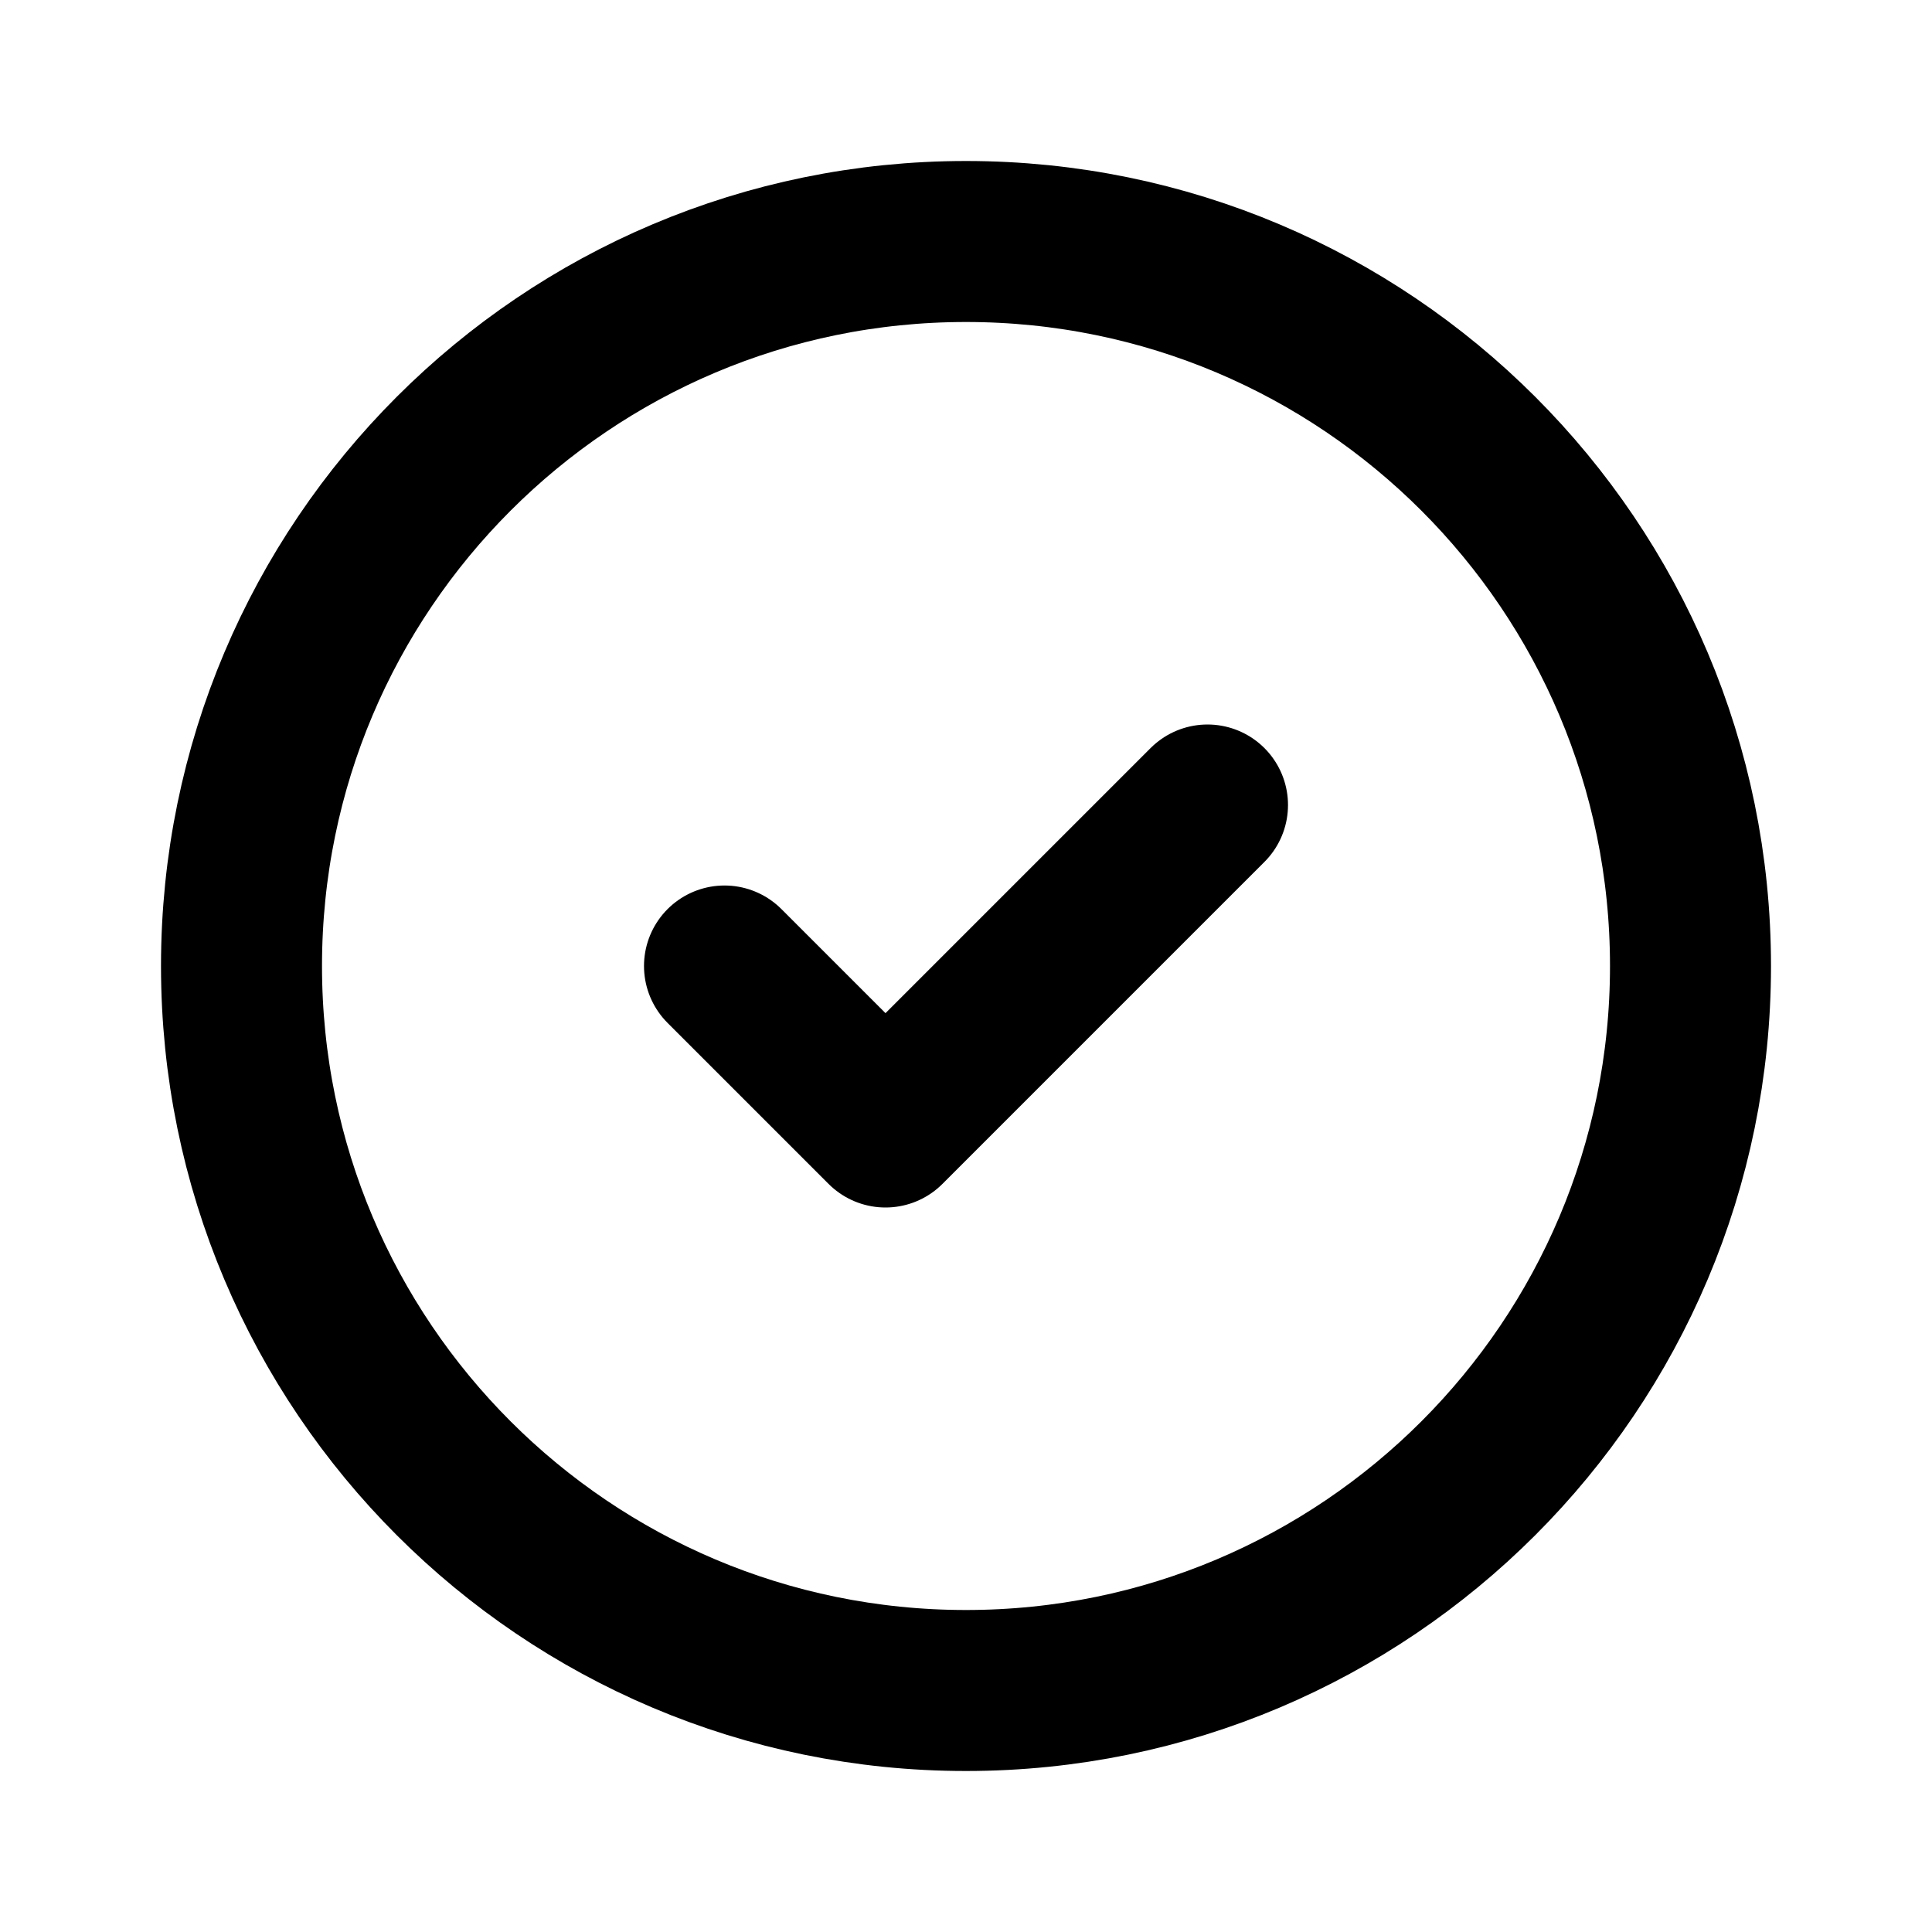
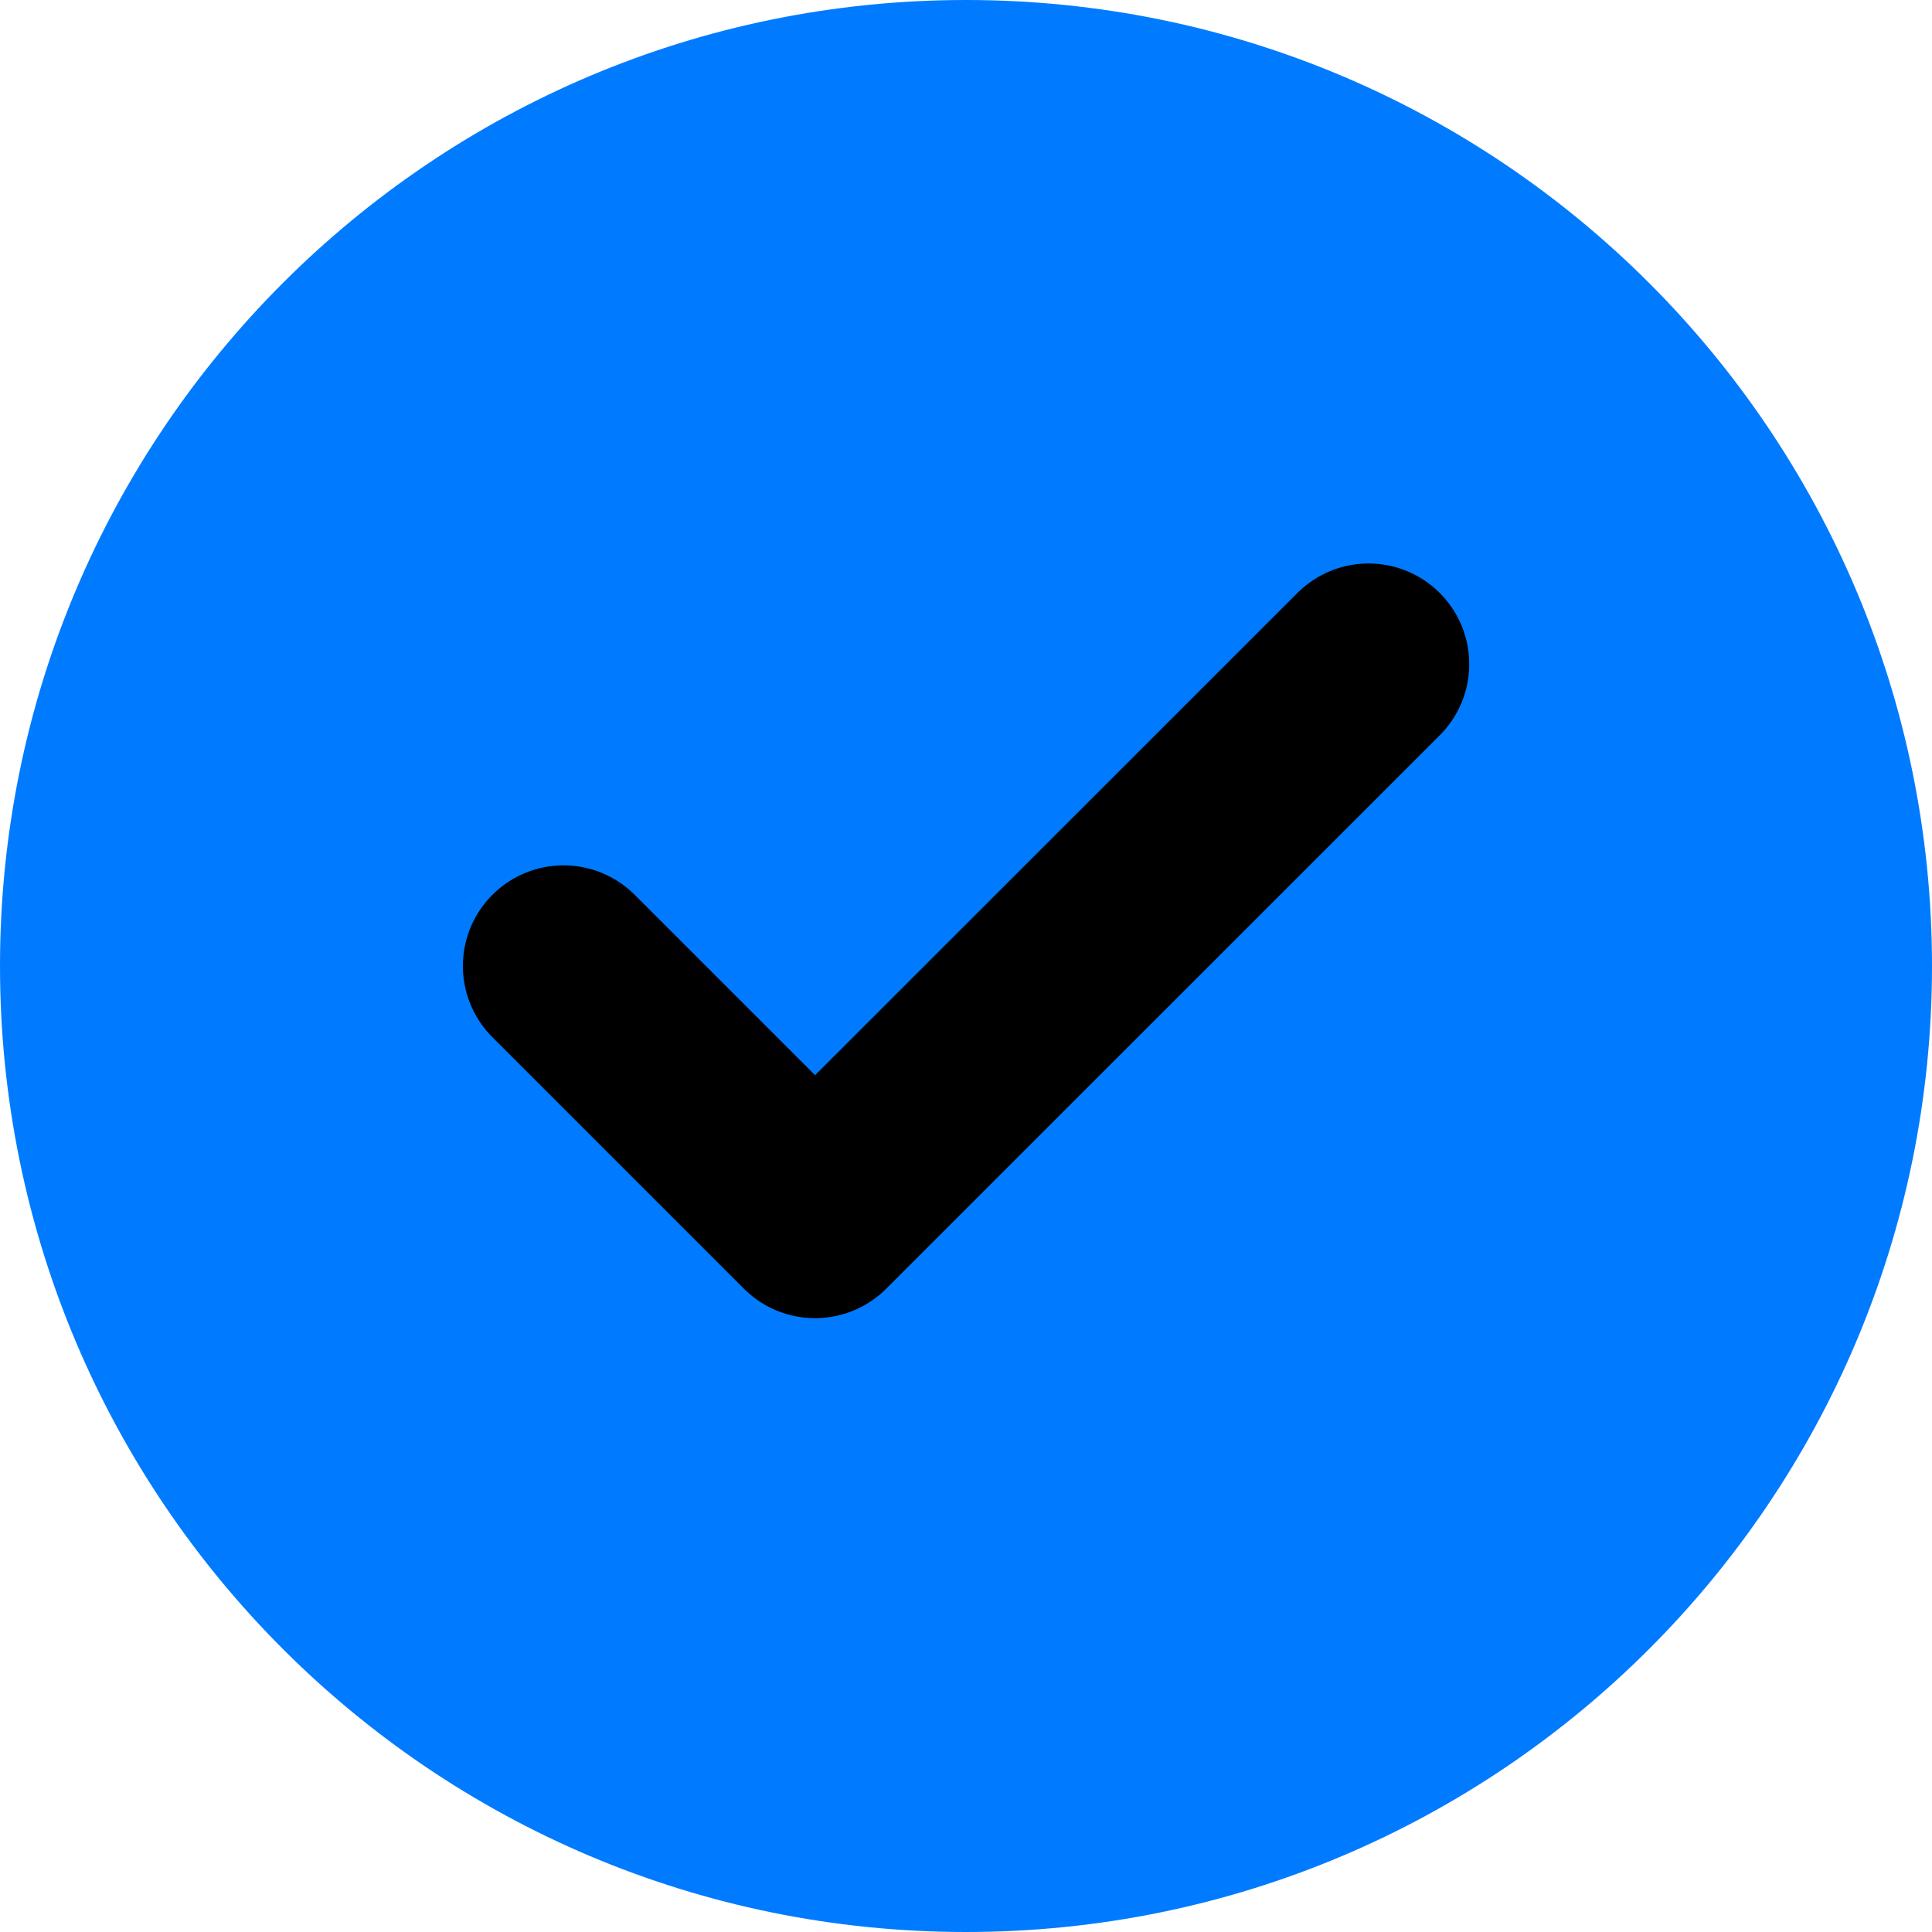
- <svg xmlns="http://www.w3.org/2000/svg" fill="none" viewBox="0 0 24 24" stroke-width="2" stroke="currentColor" aria-hidden="true">
-   <path stroke-linecap="round" stroke-linejoin="round" d="M9 12l2 2 4-4m6 2a9 9 0 11-18 0 9 9 0 0118 0z" />
+ <svg xmlns="http://www.w3.org/2000/svg" width="16" height="16" viewBox="0 0 16 16" fill="none">
+   <rect x="0.5" y="0.5" width="15" height="15" rx="7.5" fill="#007BFF" />
+   <path d="M11.334 5.5L6.75 10.083L4.667 8" stroke="currentColor" stroke-width="1.667" stroke-linecap="round" stroke-linejoin="round" />
+   <rect x="0.5" y="0.5" width="15" height="15" rx="7.5" stroke="#007BFF" />
</svg>
